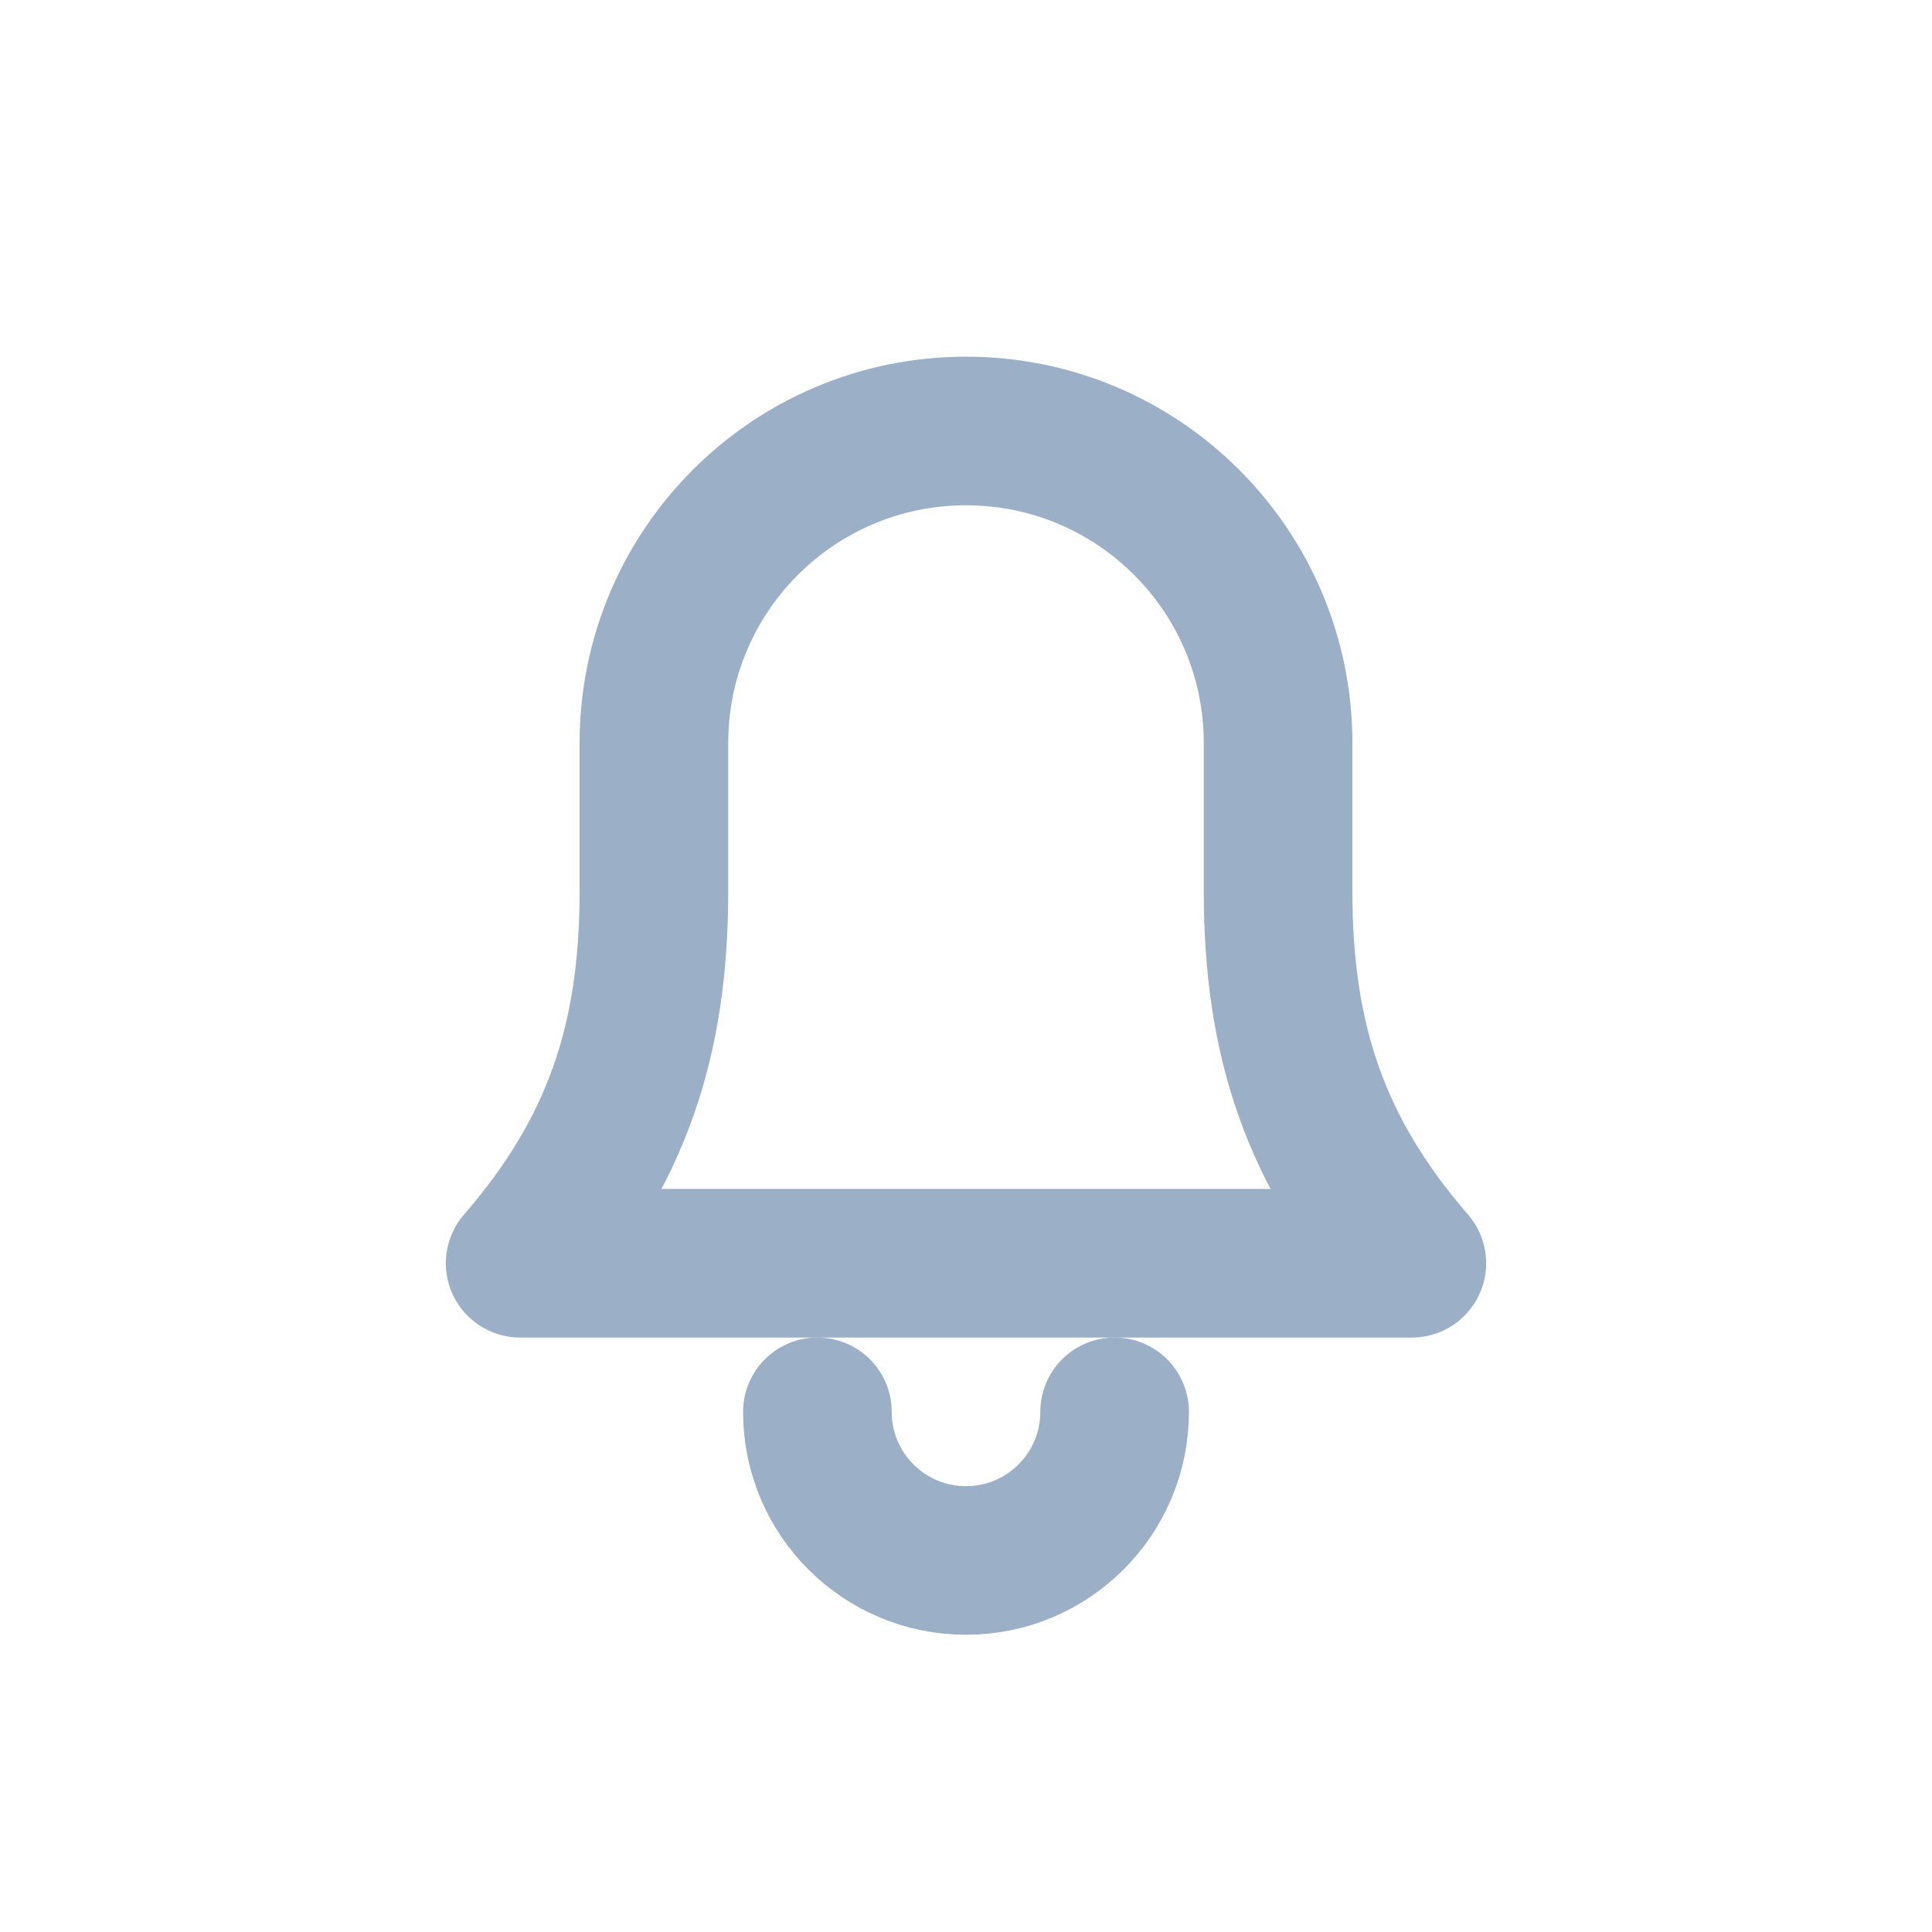
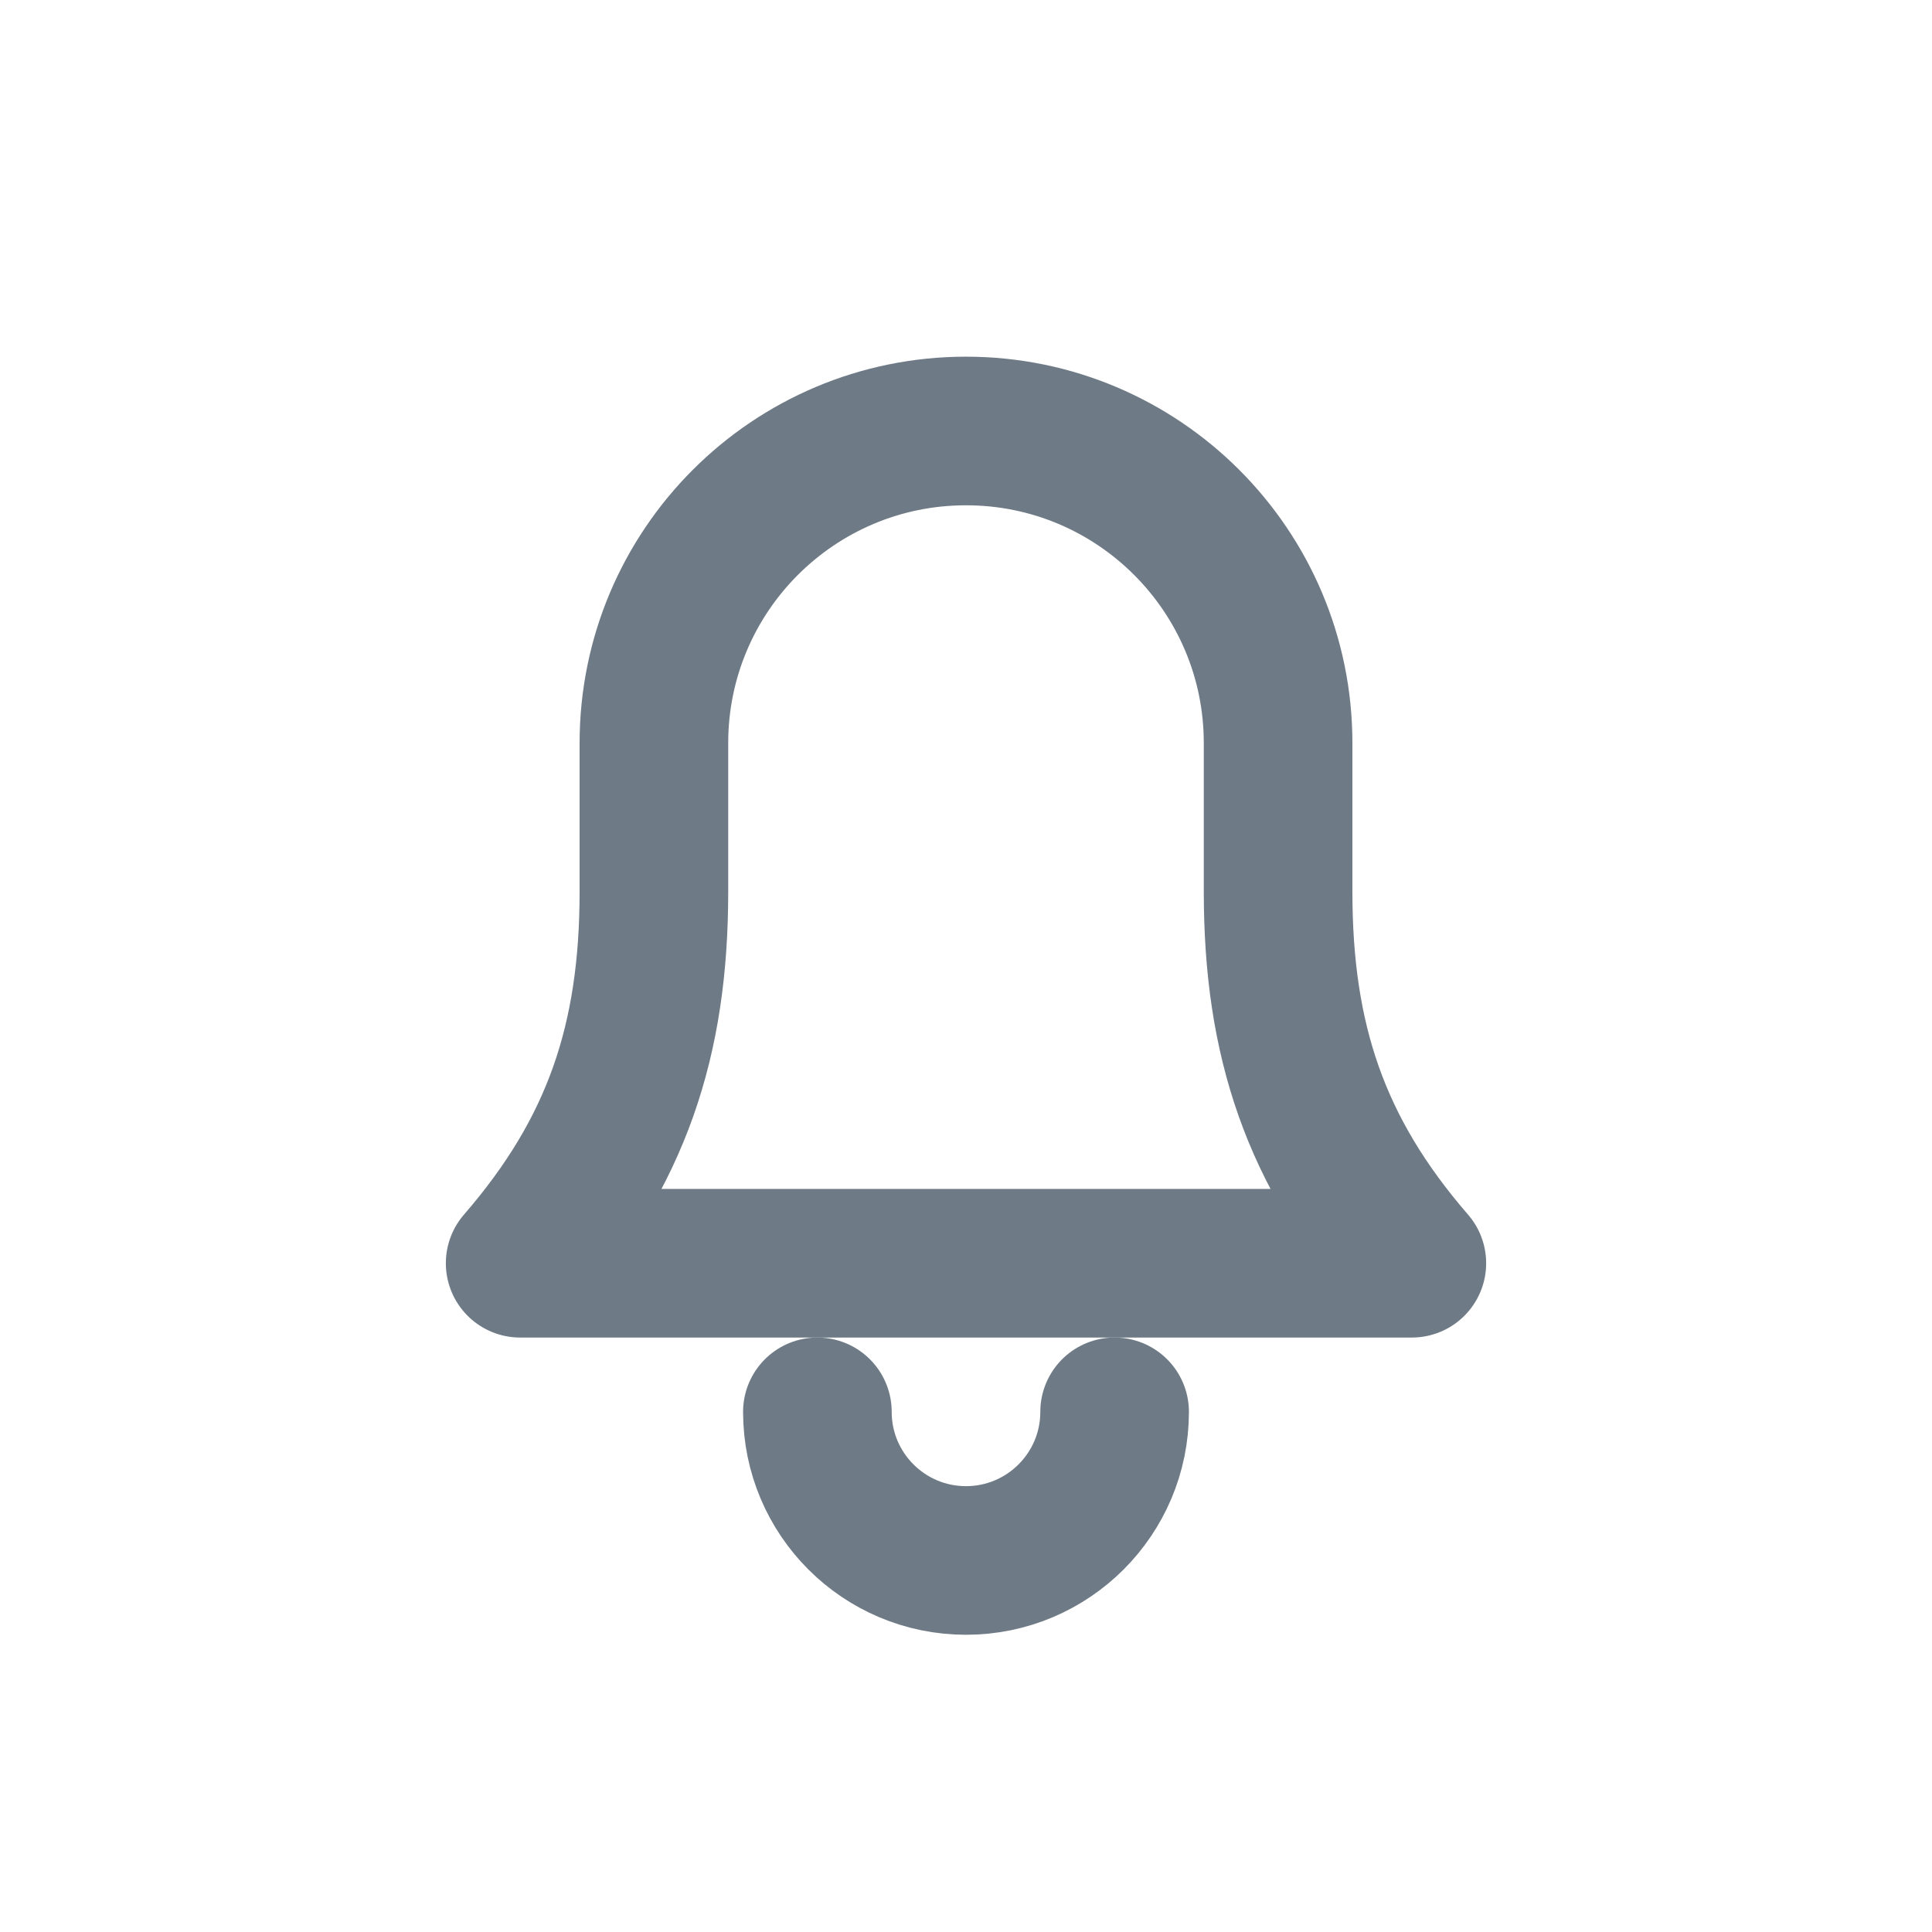
<svg xmlns="http://www.w3.org/2000/svg" width="24" height="24" viewBox="-1 -1 26 26" fill="none">
-   <path d="M18 16H6c1.3-1.5 1.8-3 1.8-5V9a4.2 4.2 0 0 1 8.4 0v2c0 2 .5 3.5 1.8 5z" stroke="#9bb0c7" stroke-width="2" stroke-linecap="round" stroke-linejoin="round" />
-   <path d="M10 18a2 2 0 0 0 4 0" stroke="#9bb0c7" stroke-width="2" stroke-linecap="round" />
+   <path d="M18 16H6c1.3-1.5 1.8-3 1.8-5V9a4.2 4.2 0 0 1 8.4 0v2c0 2 .5 3.5 1.8 5z" stroke="#6e7a86" stroke-width="2" stroke-linecap="round" stroke-linejoin="round" />
+   <path d="M10 18a2 2 0 0 0 4 0" stroke="#6e7a86" stroke-width="2" stroke-linecap="round" />
</svg>
